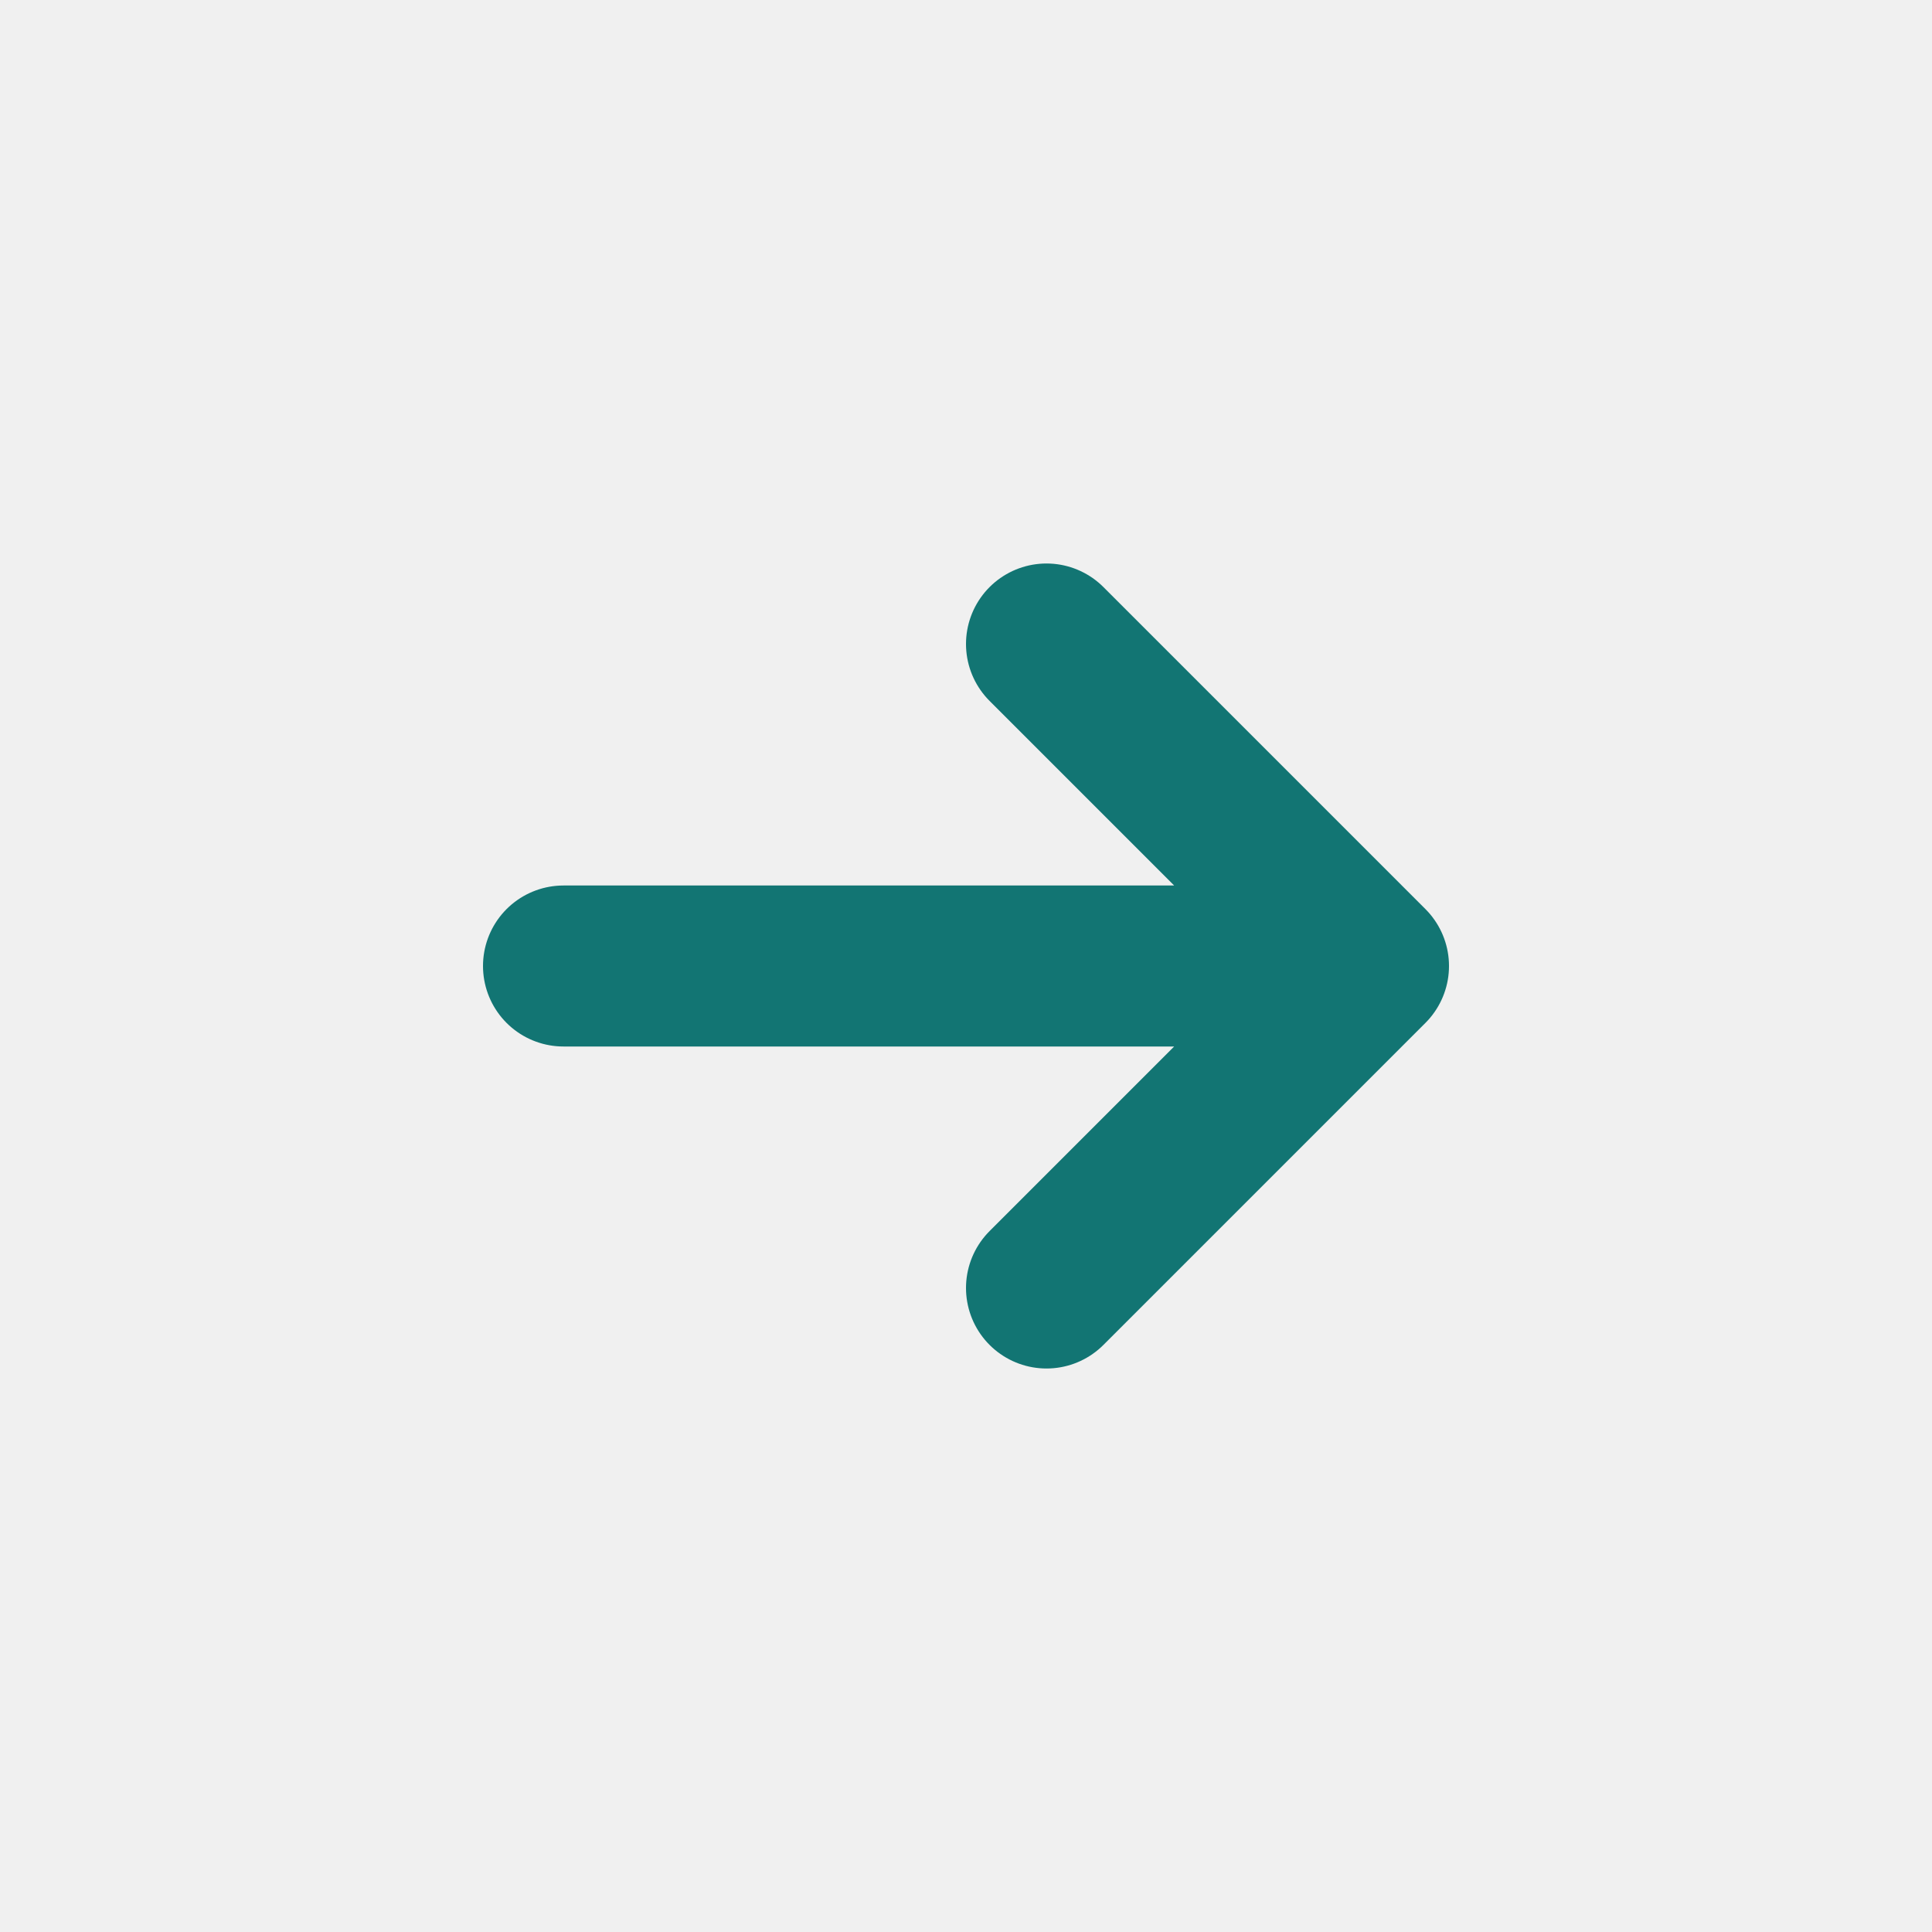
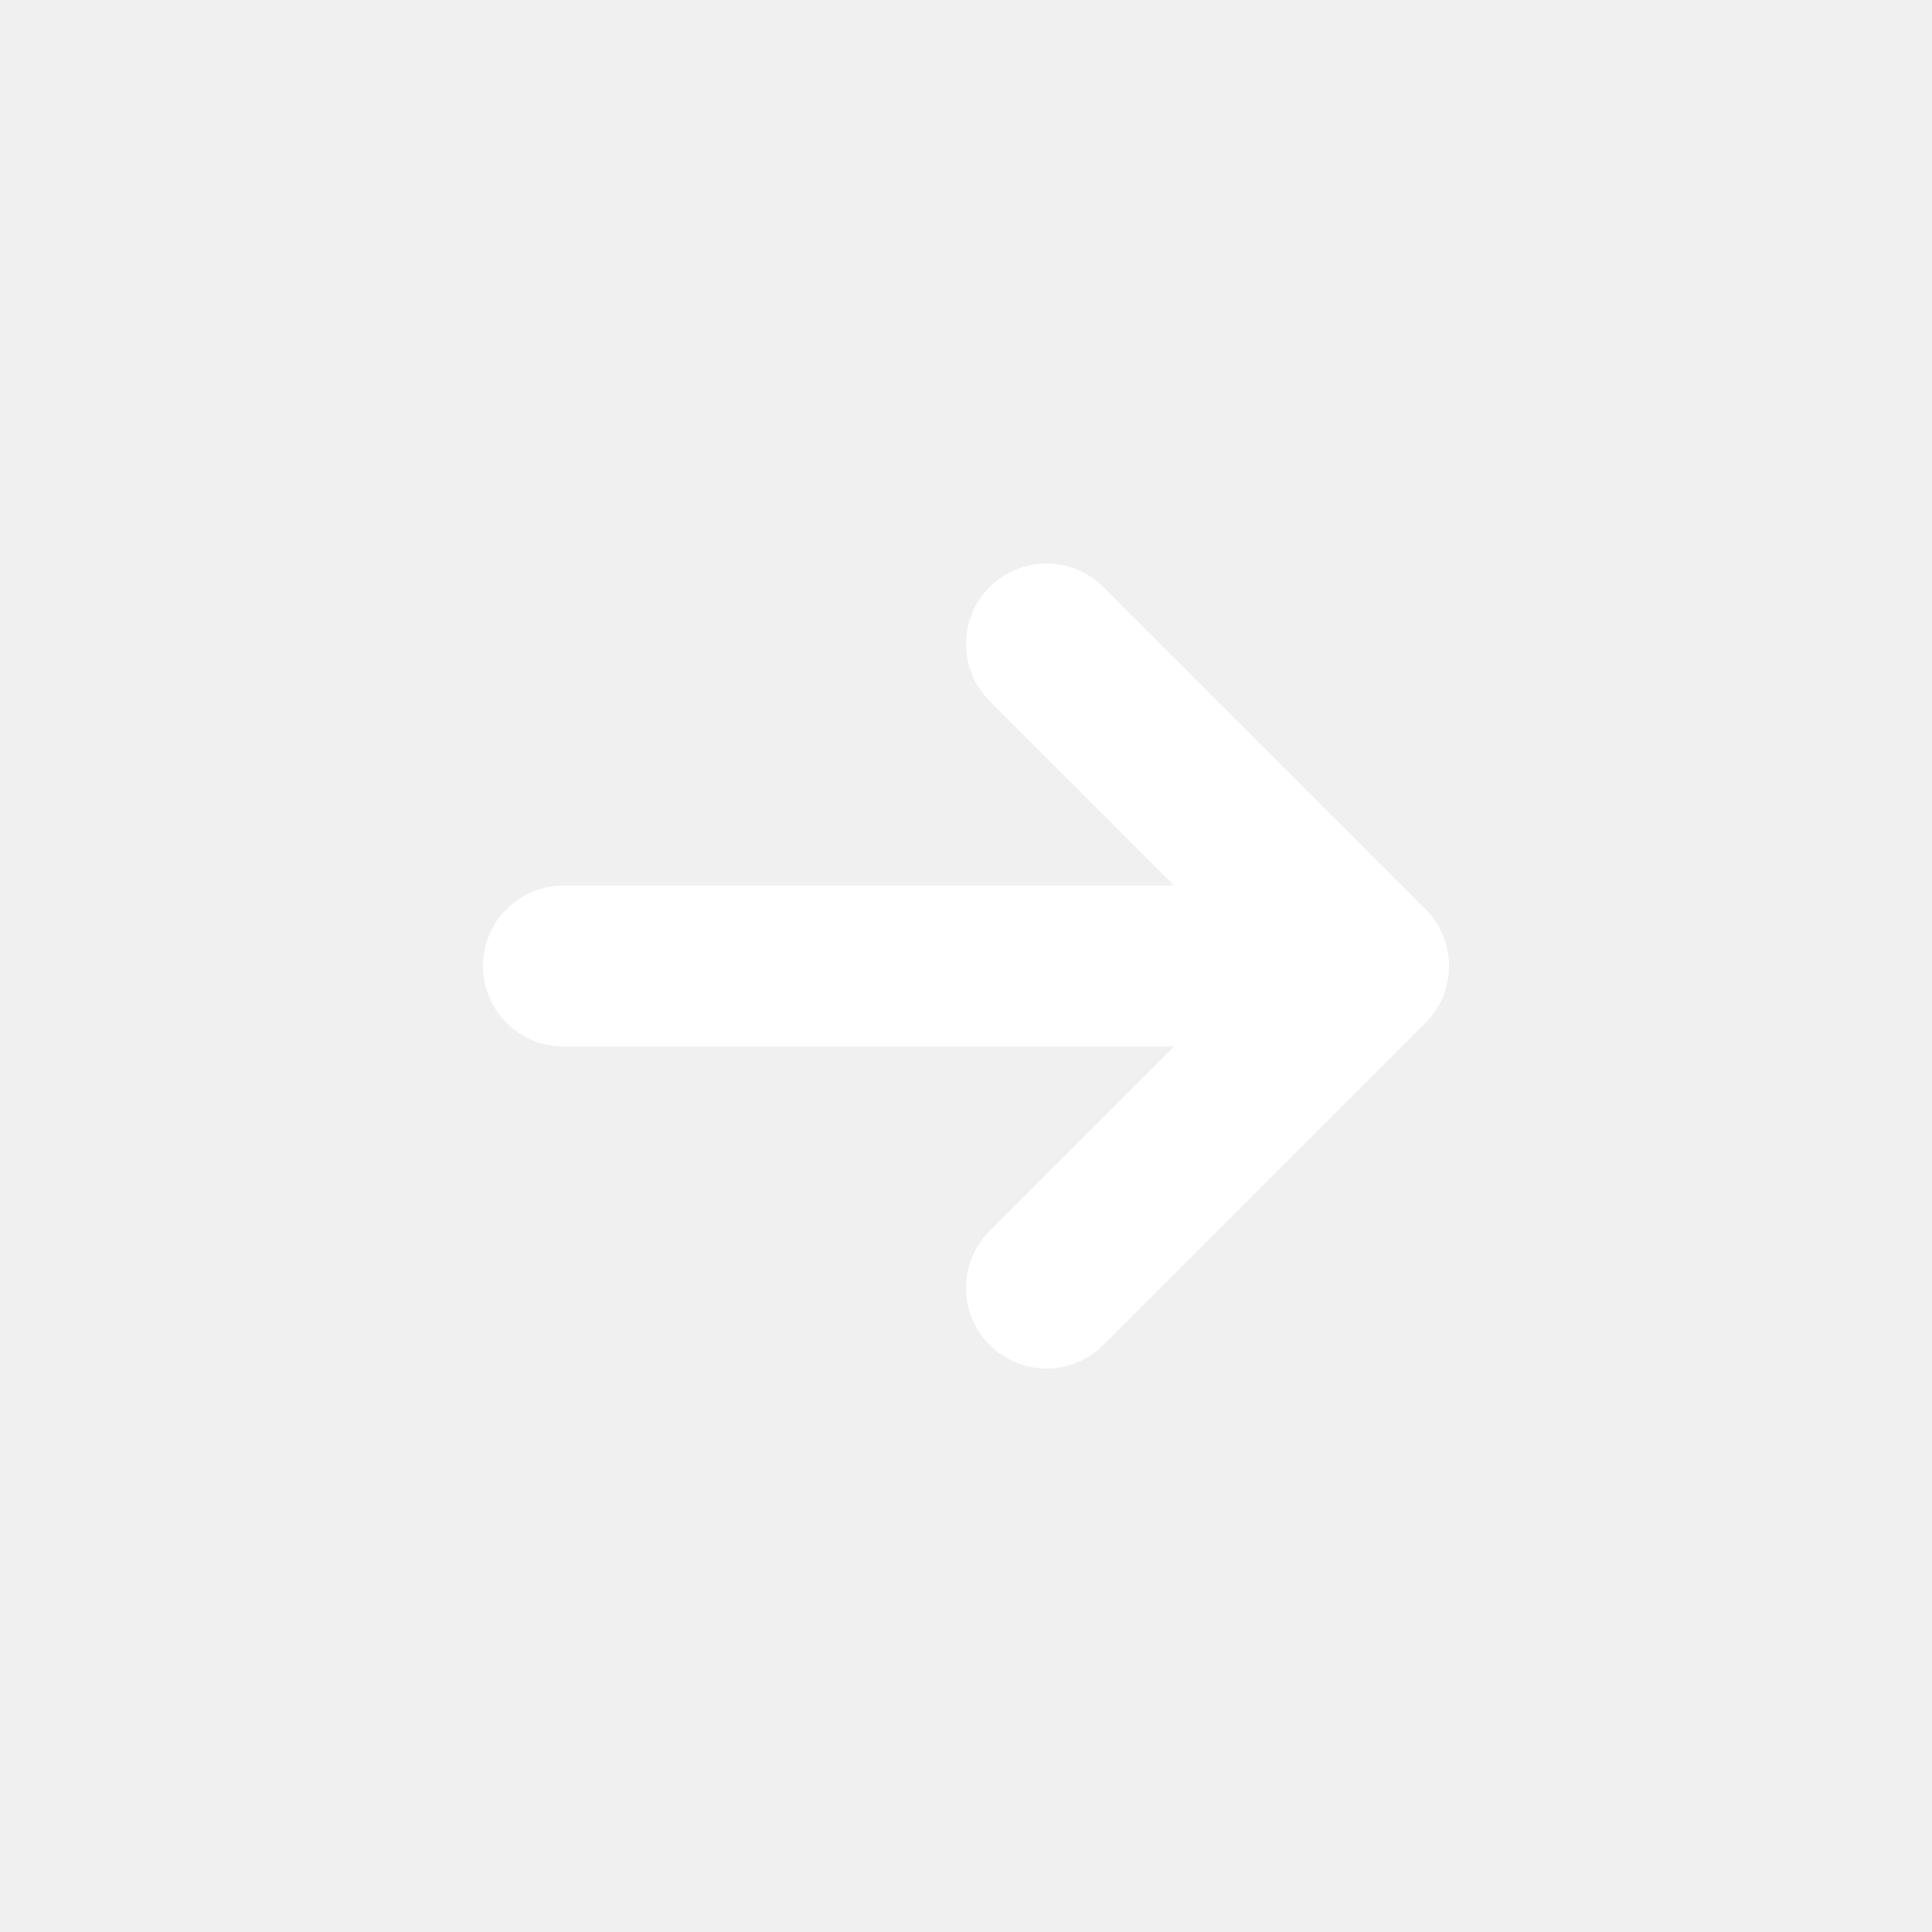
<svg xmlns="http://www.w3.org/2000/svg" width="800px" height="800px" viewBox="0 0 24 24" fill="none">
  <g id="Arrow / Arrow_Right_SM">
-     <path id="Vector" d="M7 12H17M17 12L13 8M17 12L13 16" stroke="#127573ff" stroke-width="2" stroke-linecap="round" stroke-linejoin="round" />
+     <path id="Vector" d="M7 12H17M17 12L13 8M17 12L13 16" stroke="white" stroke-width="2" stroke-linecap="round" stroke-linejoin="round" />
  </g>
</svg>
